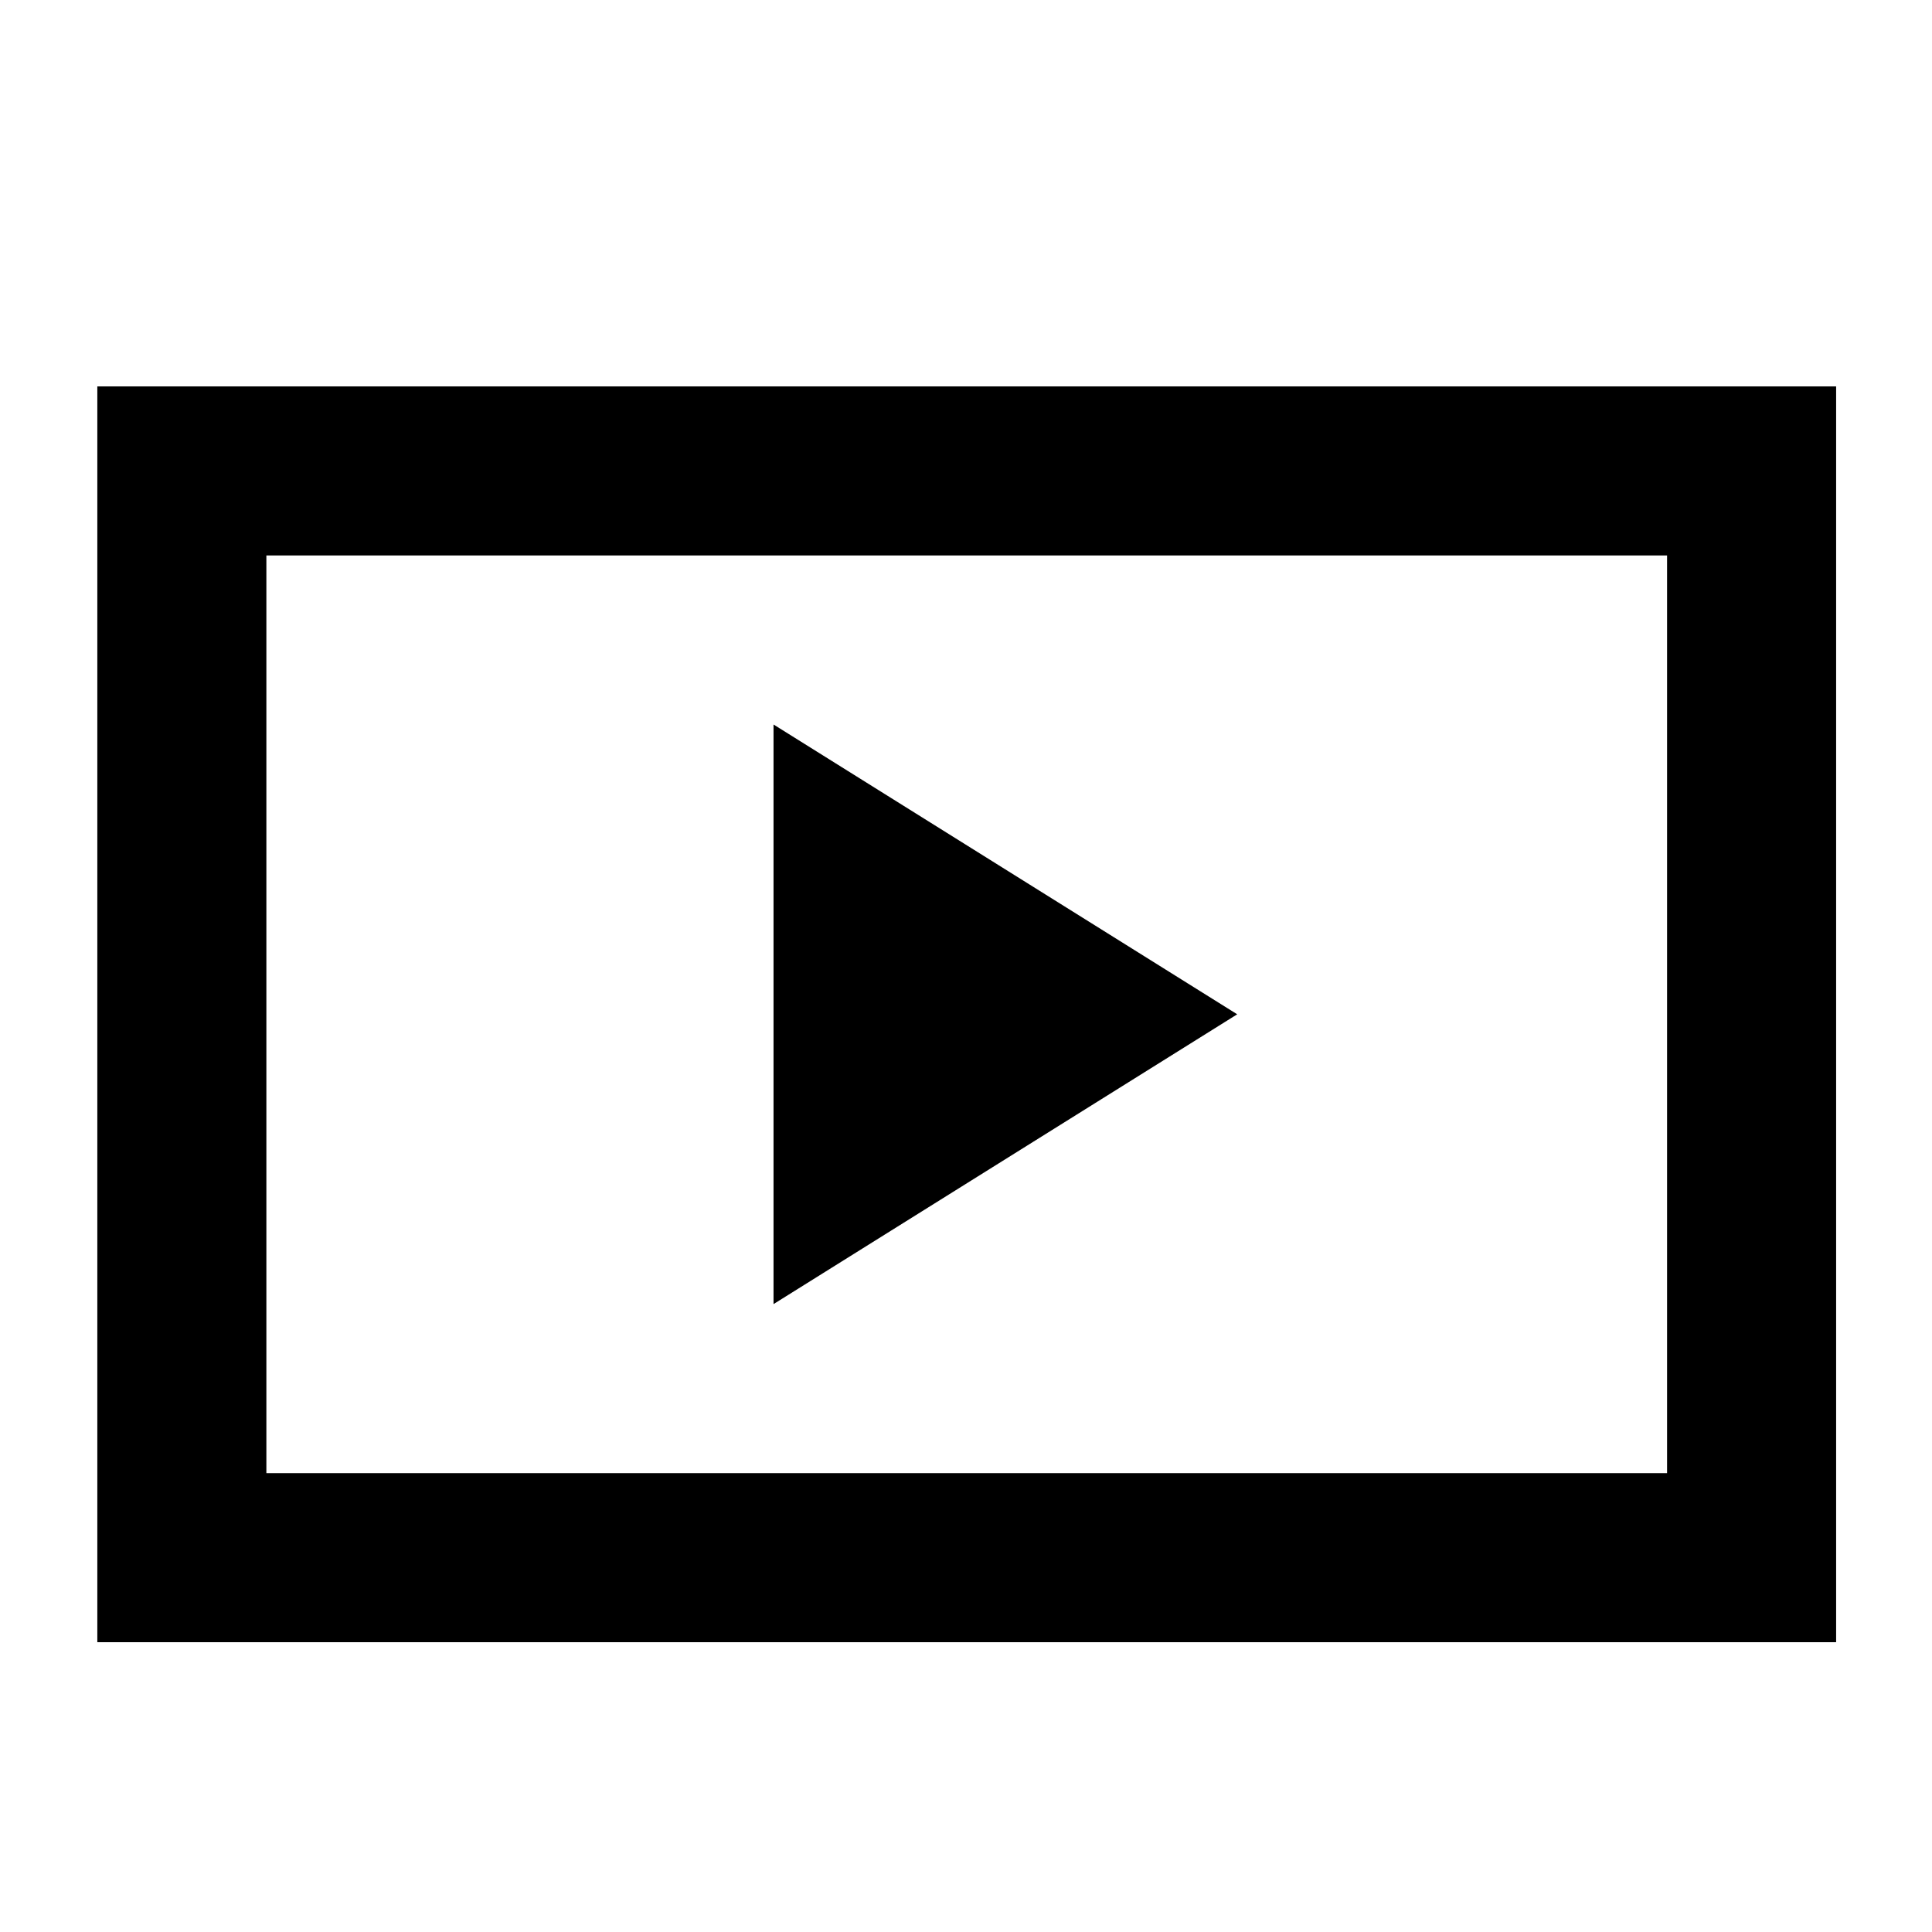
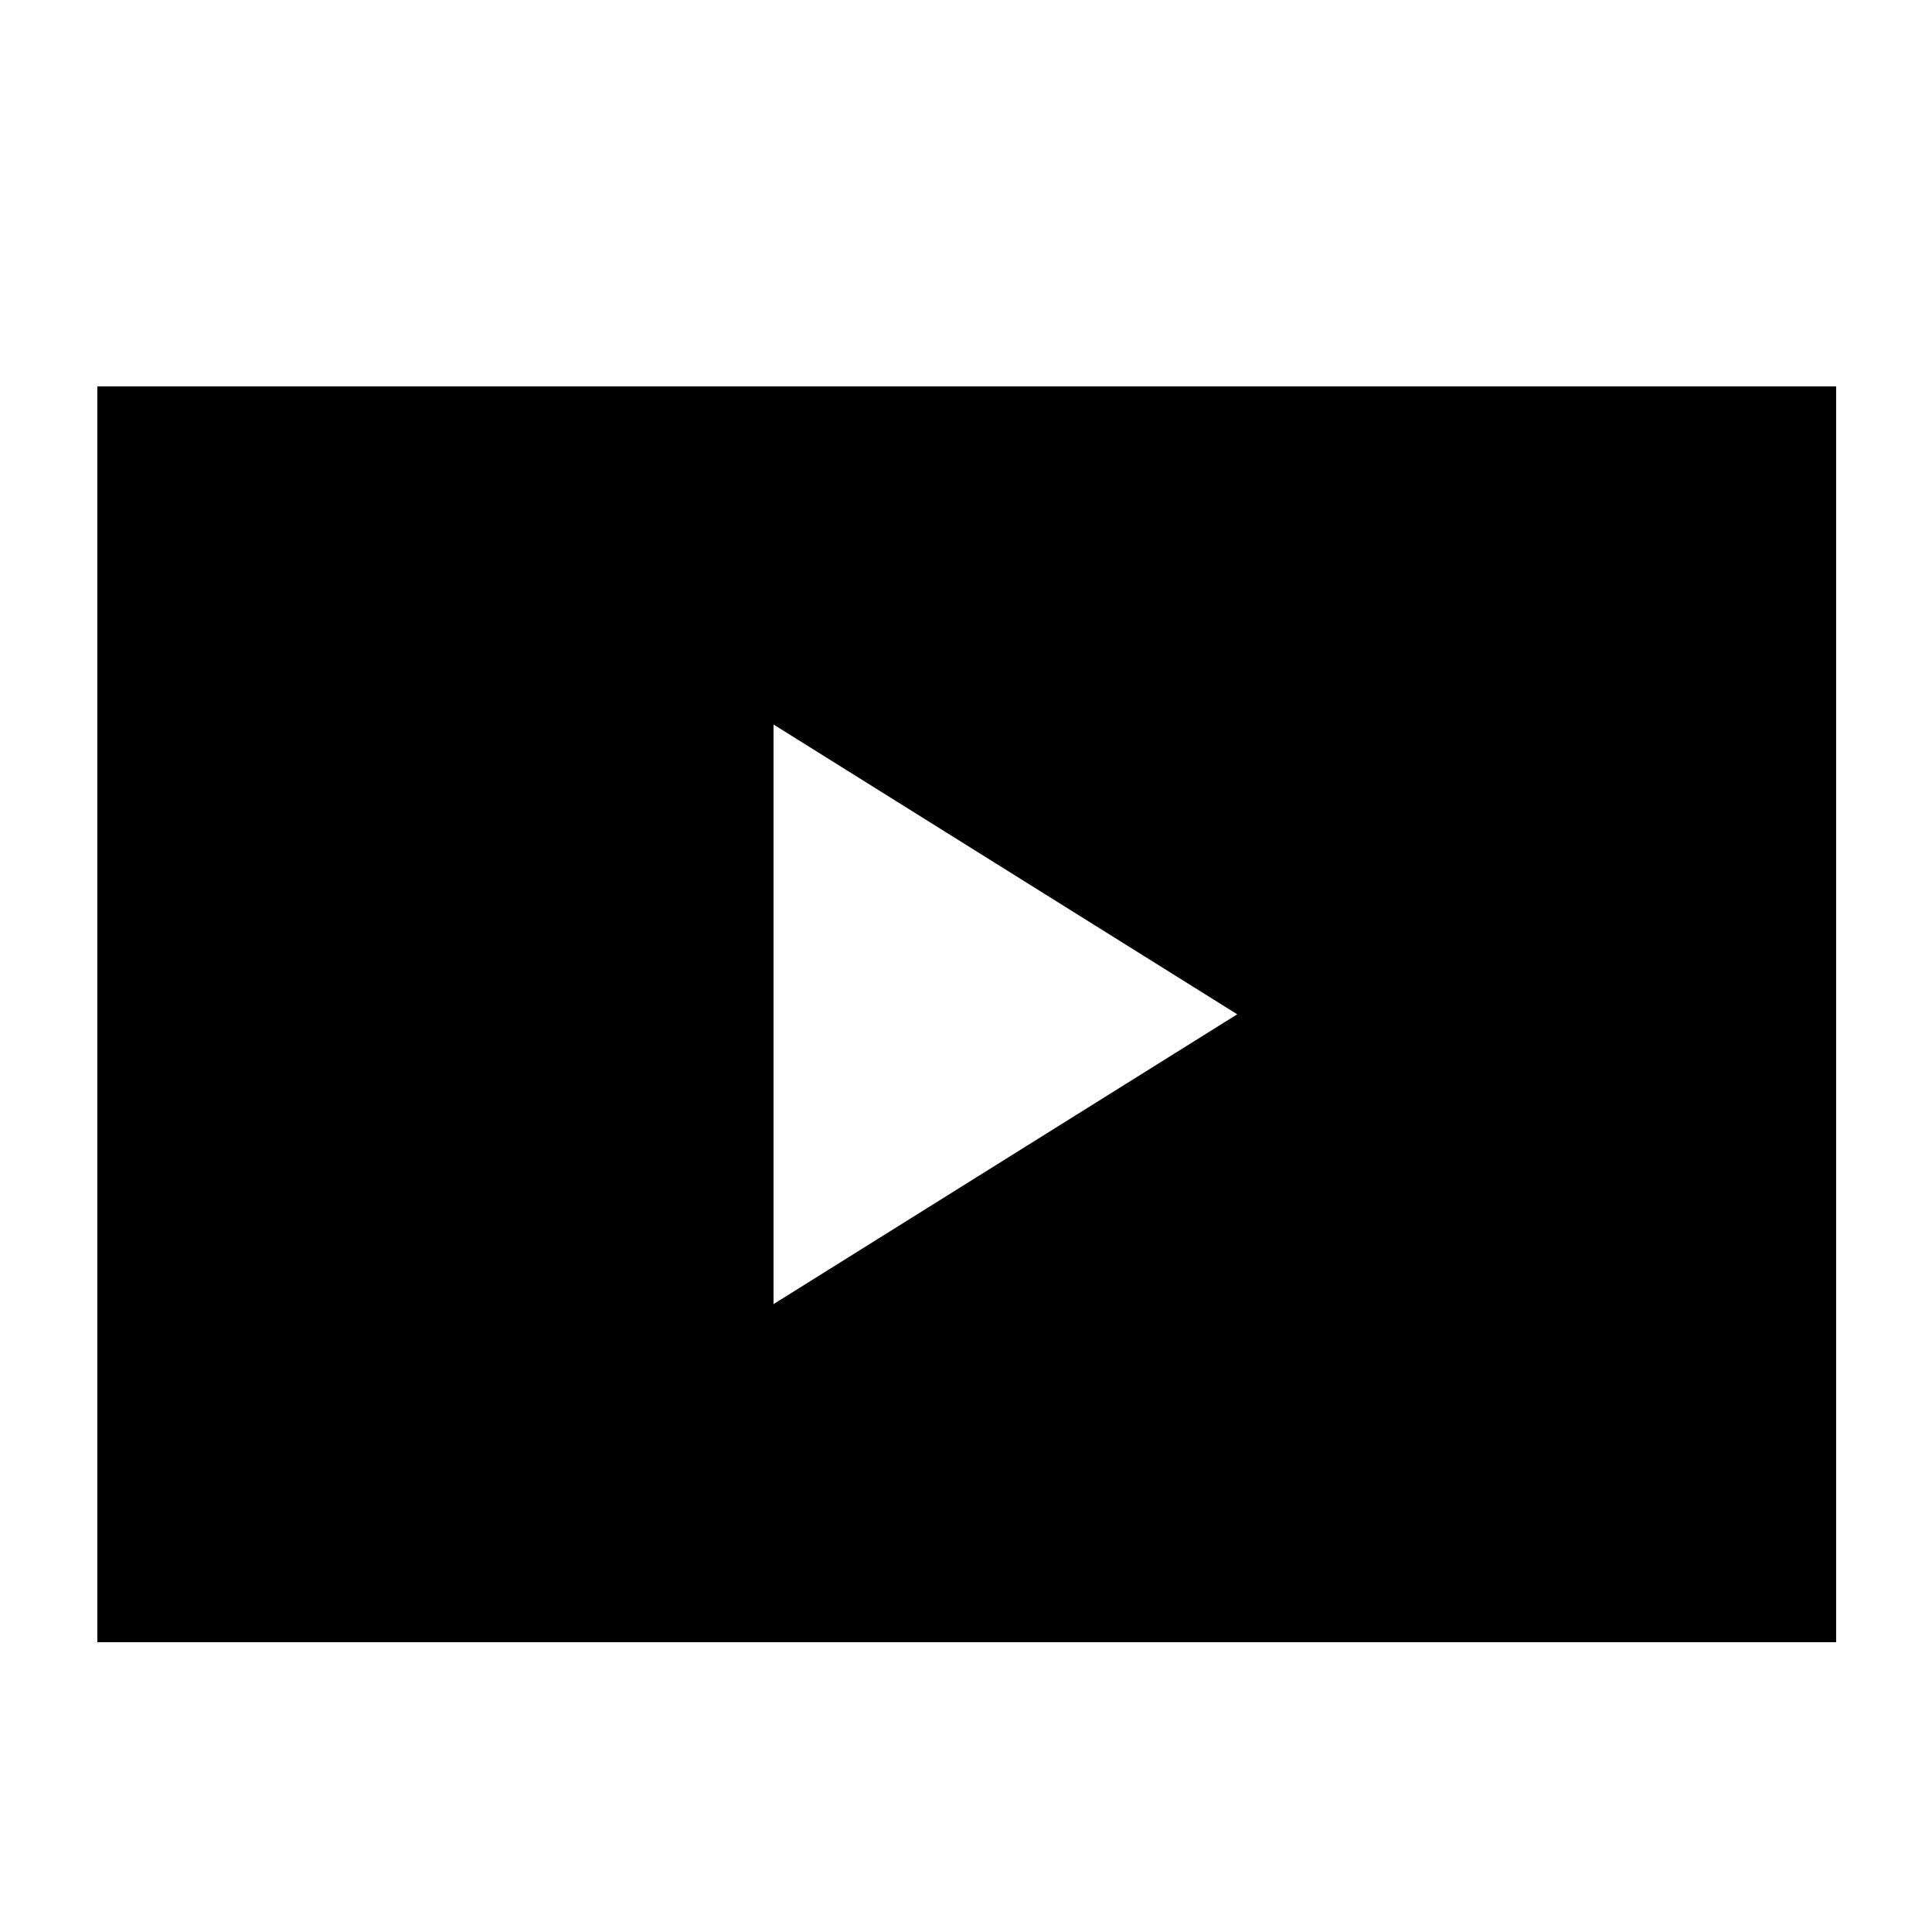
<svg xmlns="http://www.w3.org/2000/svg" id="_圖層_1" data-name="圖層 1" viewBox="0 0 160 160">
  <defs>
    <style>
      .cls-1 {
        stroke-width: 0px;
      }
    </style>
  </defs>
-   <polygon class="cls-1" points="102.46 84 64.06 60 64.06 108 102.46 84" />
-   <path class="cls-1" d="M138.06,46v76H22.06V46h116M152.06,32H8.06v104h144V32h0Z" />
+   <path class="cls-1" d="M8.06,32v104h144V32H8.06ZM64.06,108v-48l38.4,24-38.4,24Z" />
</svg>
